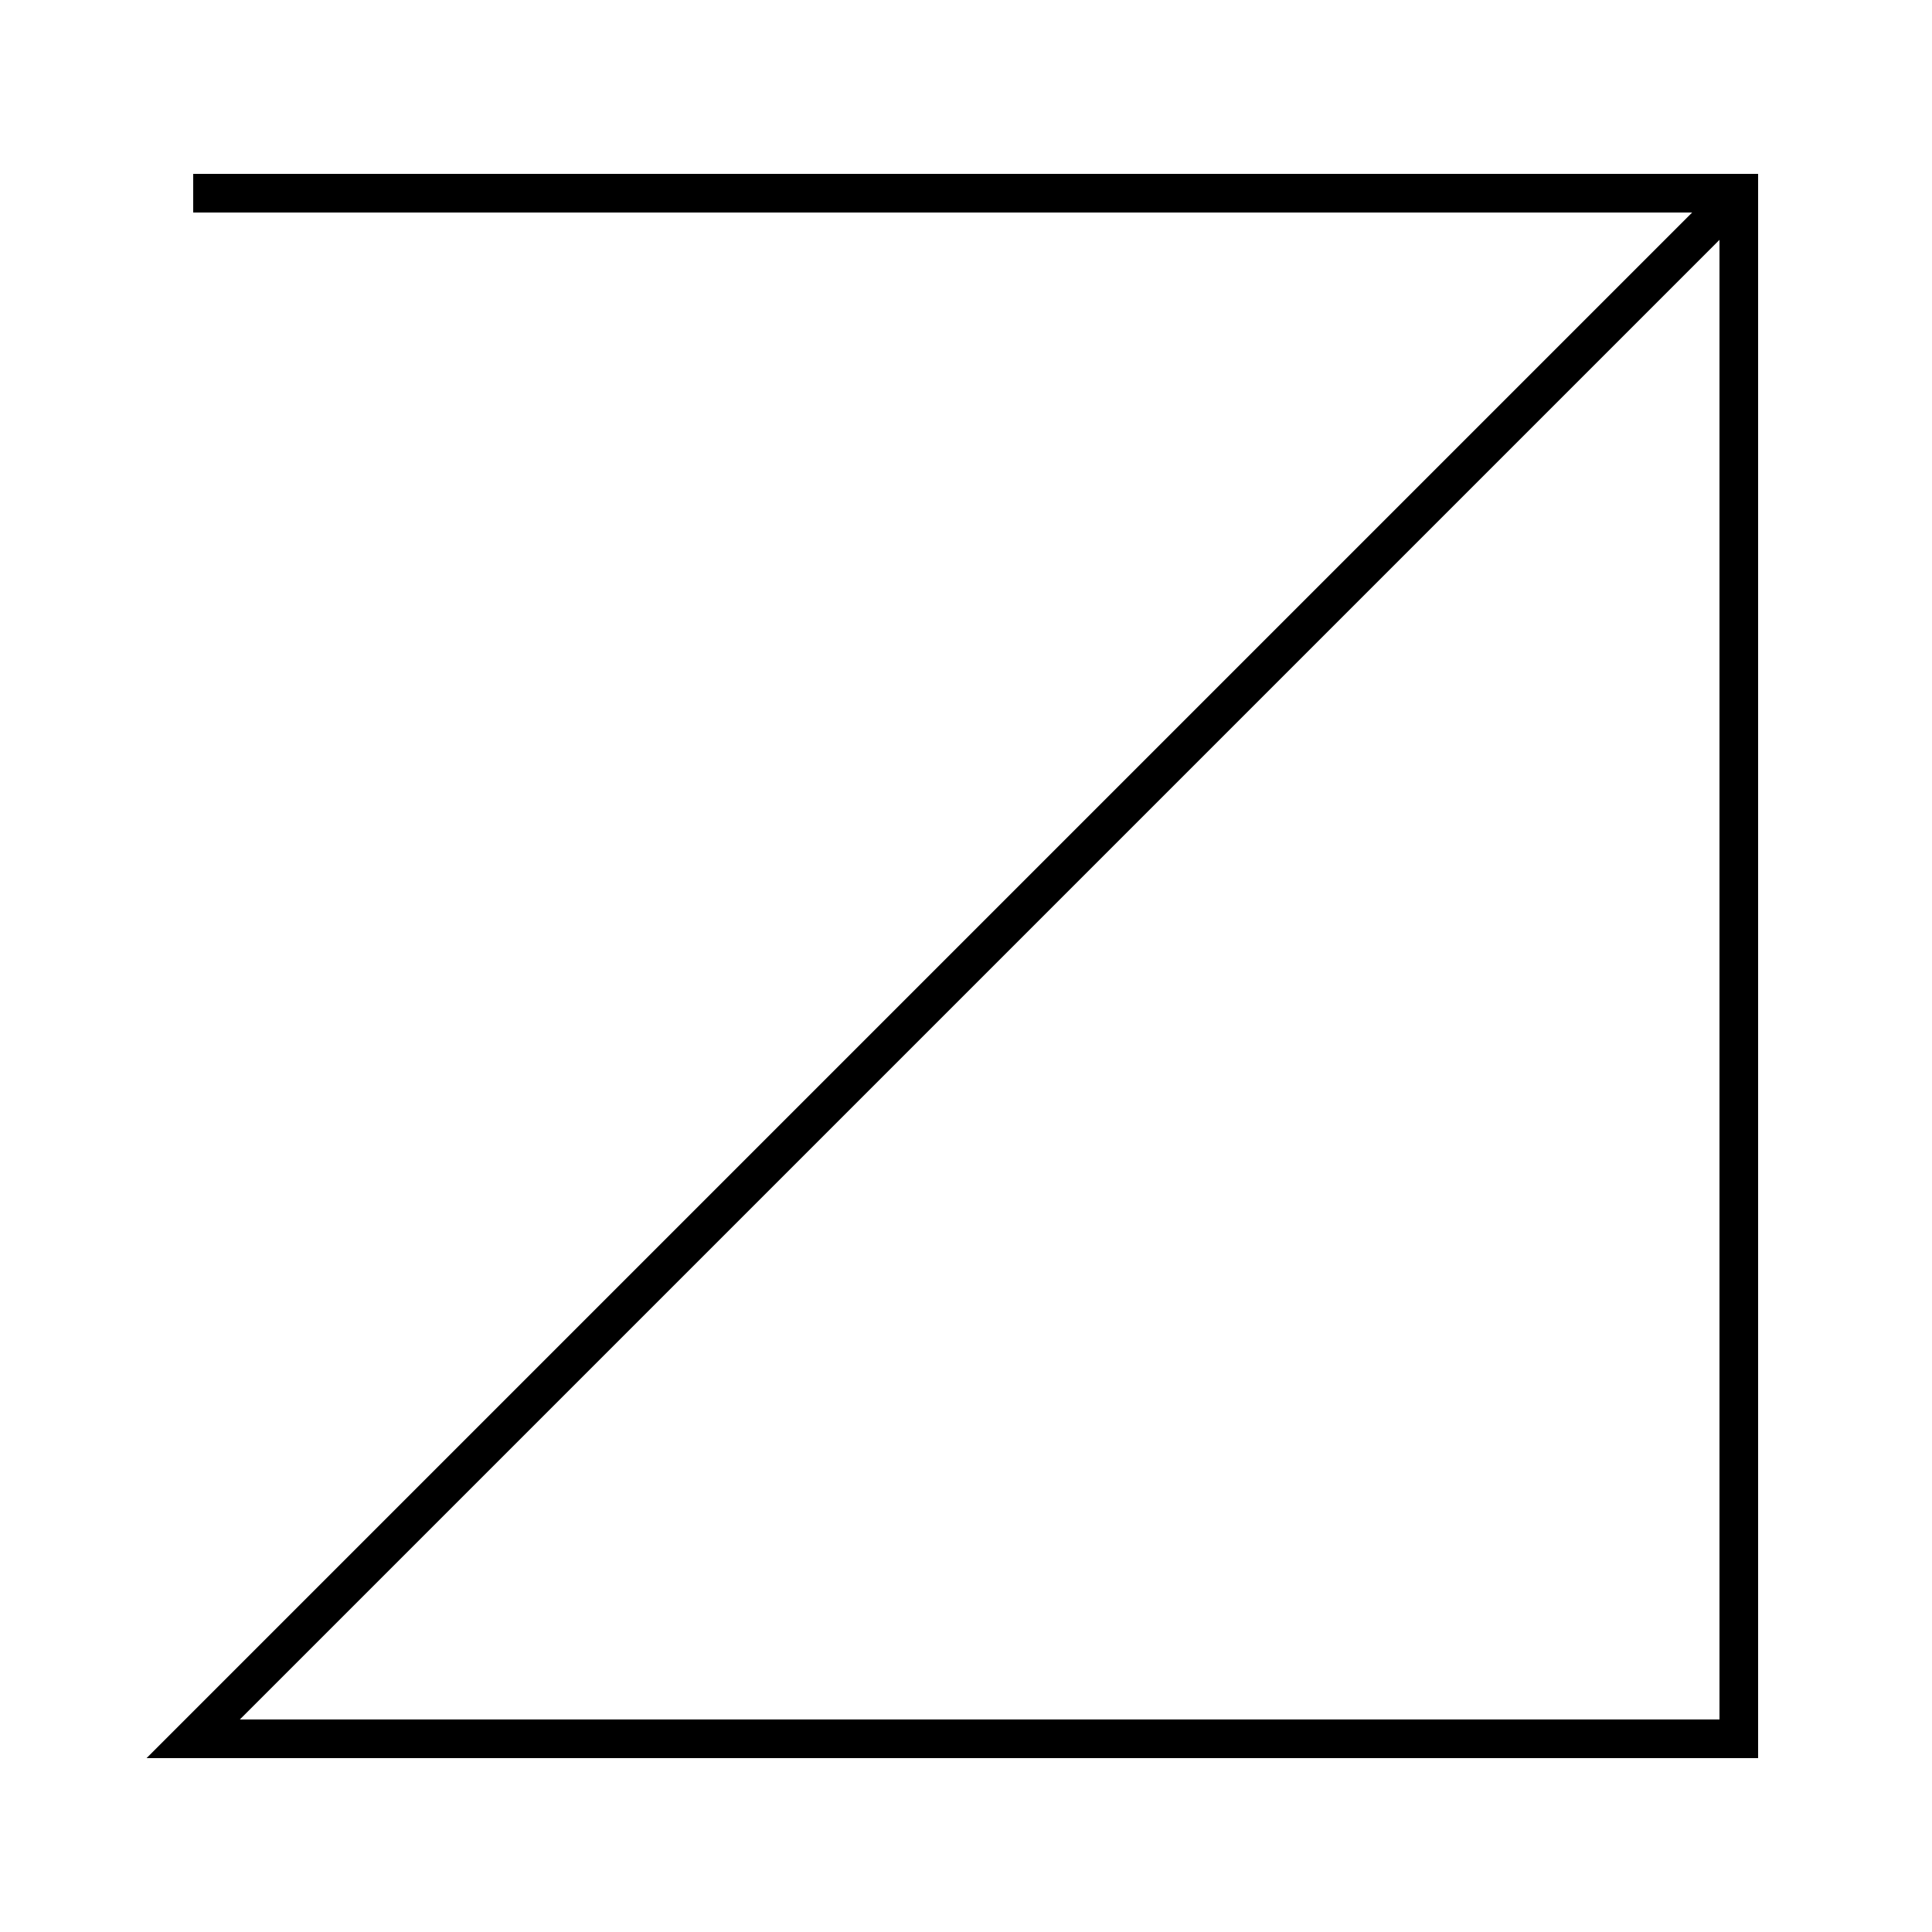
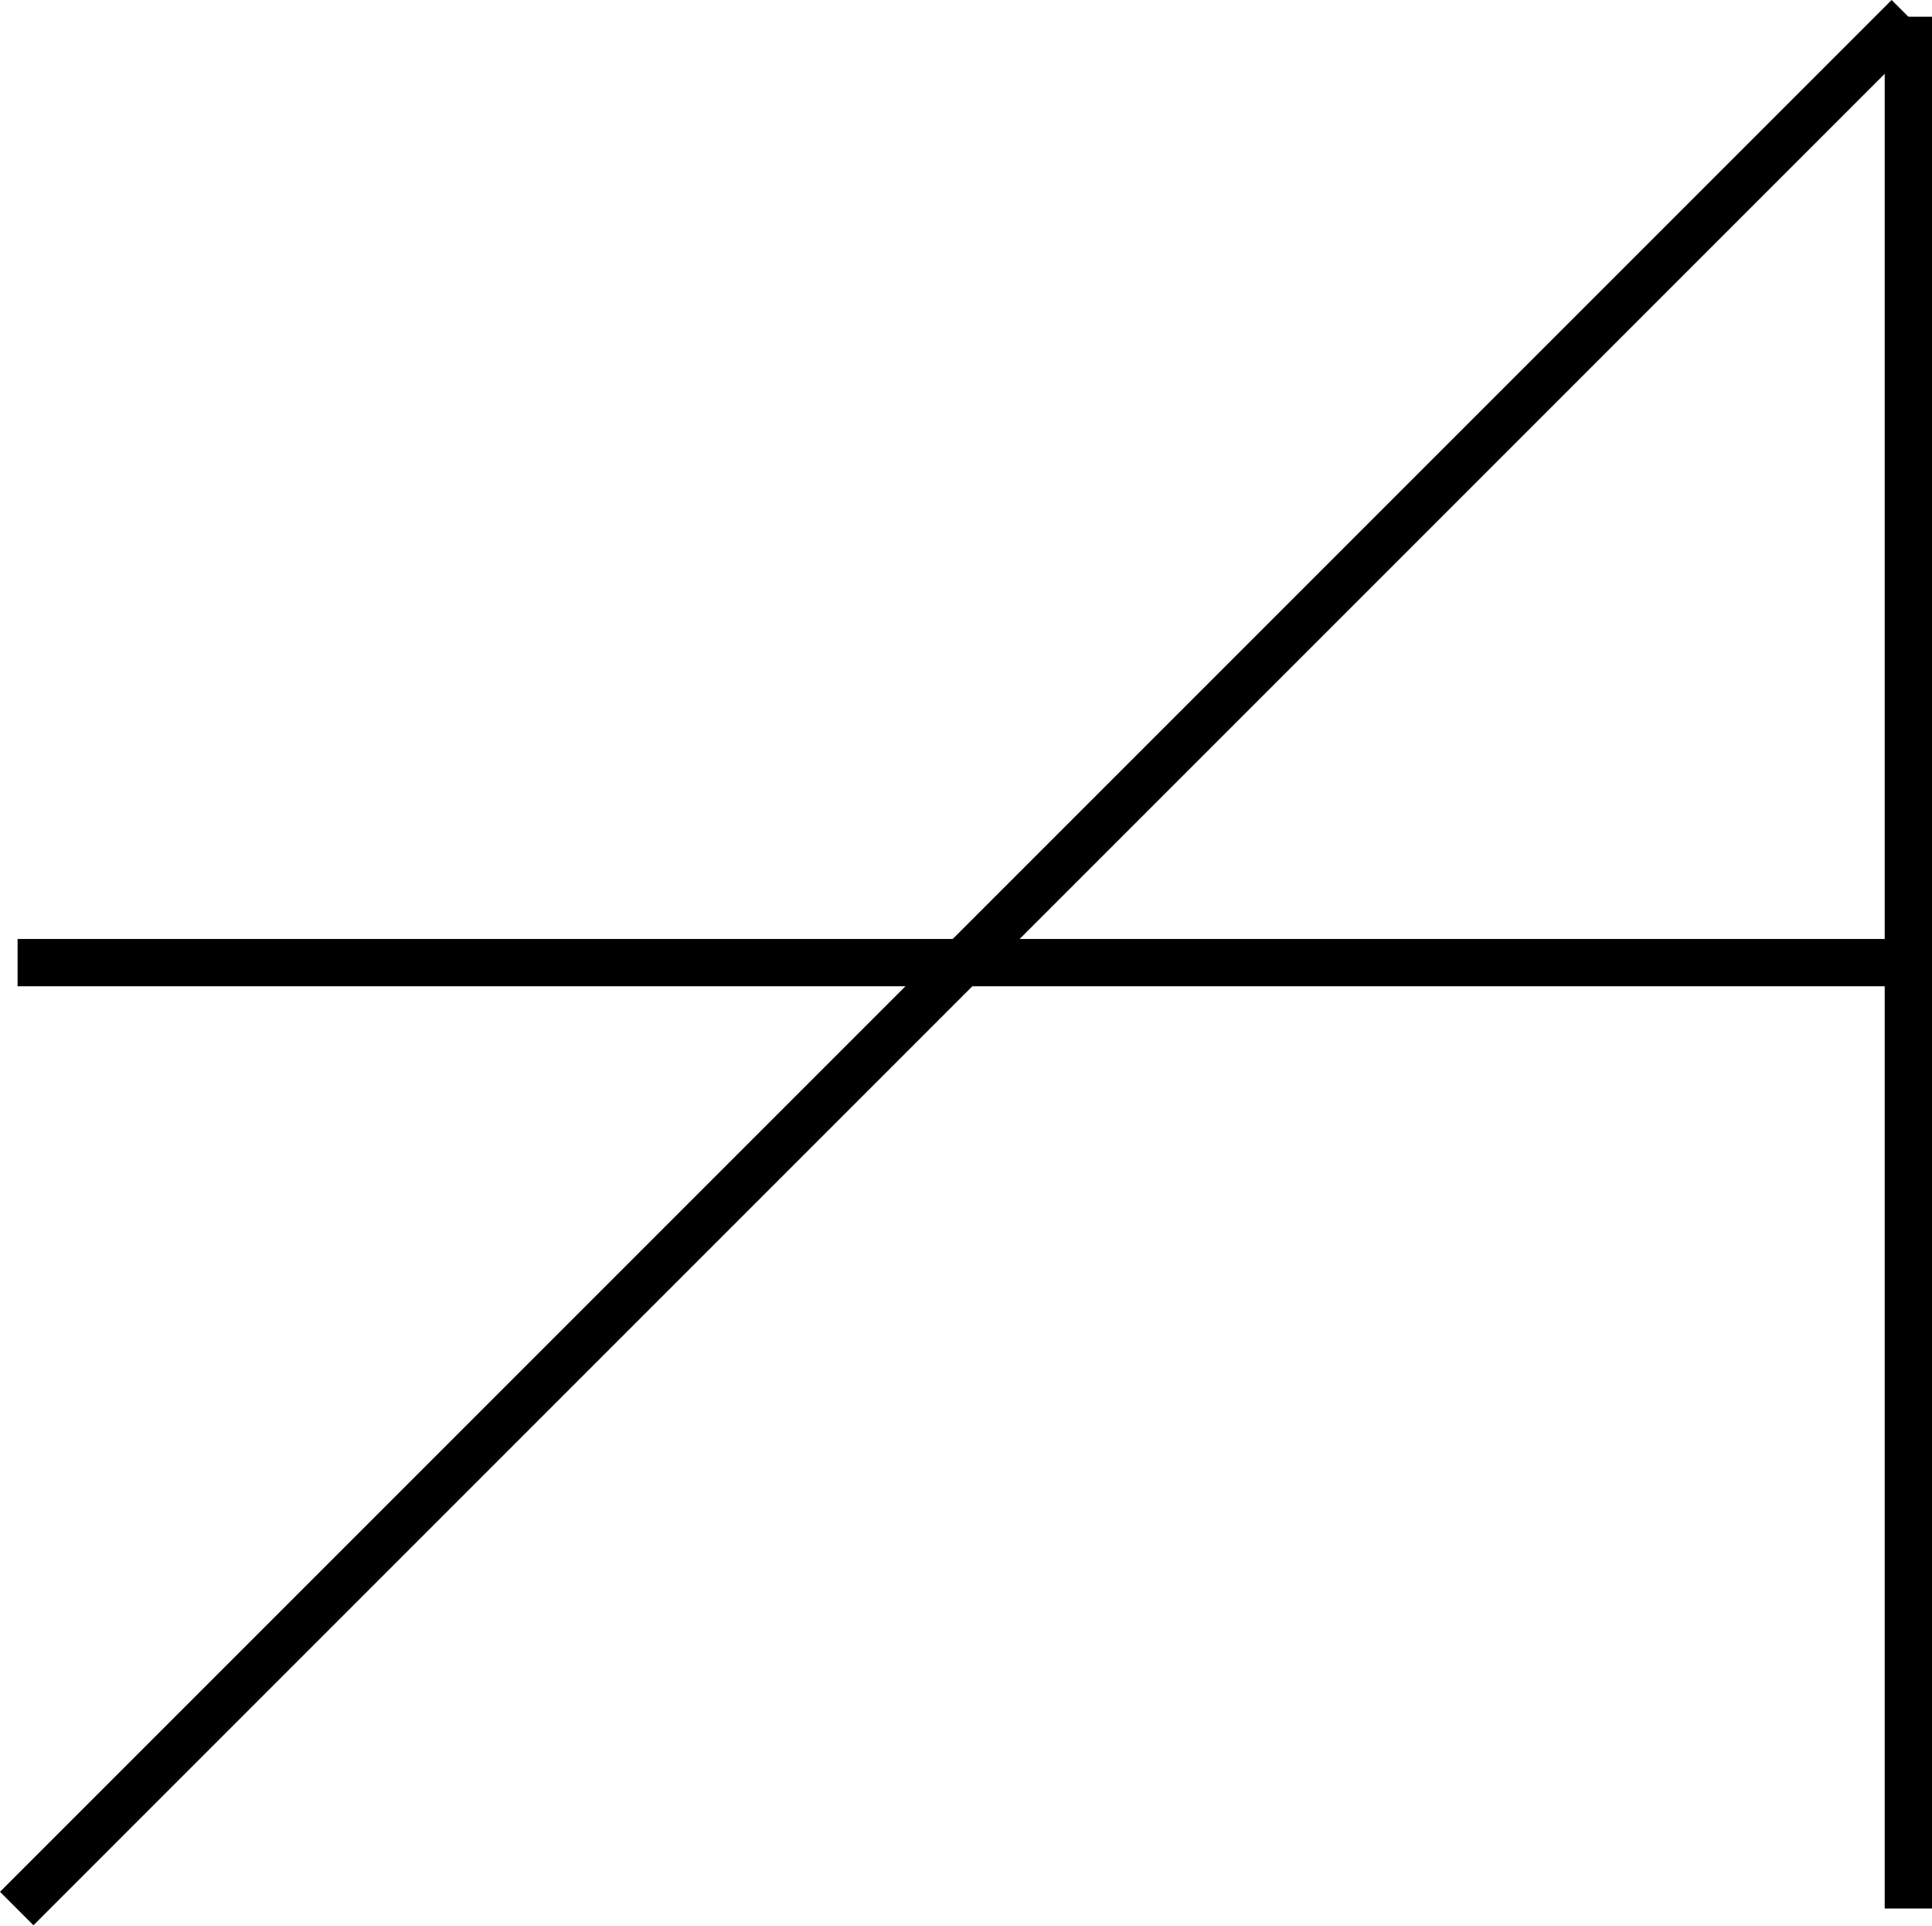
- <svg xmlns="http://www.w3.org/2000/svg" width="200mm" height="200mm" viewBox="0 0 200 200" version="1.1" id="svg1">
+ <svg xmlns="http://www.w3.org/2000/svg" width="617.629" height="615.413" viewBox="0 0 163.414 162.828" version="1.1" id="svg1">
  <defs id="defs1" />
-   <g id="layer1">
-     <path style="fill:none;fill-opacity:1;stroke:#000000;stroke-width:4;stroke-dasharray:none;stroke-opacity:1" d="M 20,20 H 180 V 180 H 20 L 180,20" id="path2" />
-   </g>
+   <path style="fill:none;stroke:#000000;stroke-width:4" d="M 161.414,81.414 H 1.487" id="path1" />
+   <path style="fill:none;stroke:#000000;stroke-width:4" d="M 161.414,1.414 V 161.414" id="path3" />
+   <path style="fill:none;stroke:#000000;stroke-width:4" d="M 1.414,161.414 161.414,1.414" id="path4" />
</svg>
